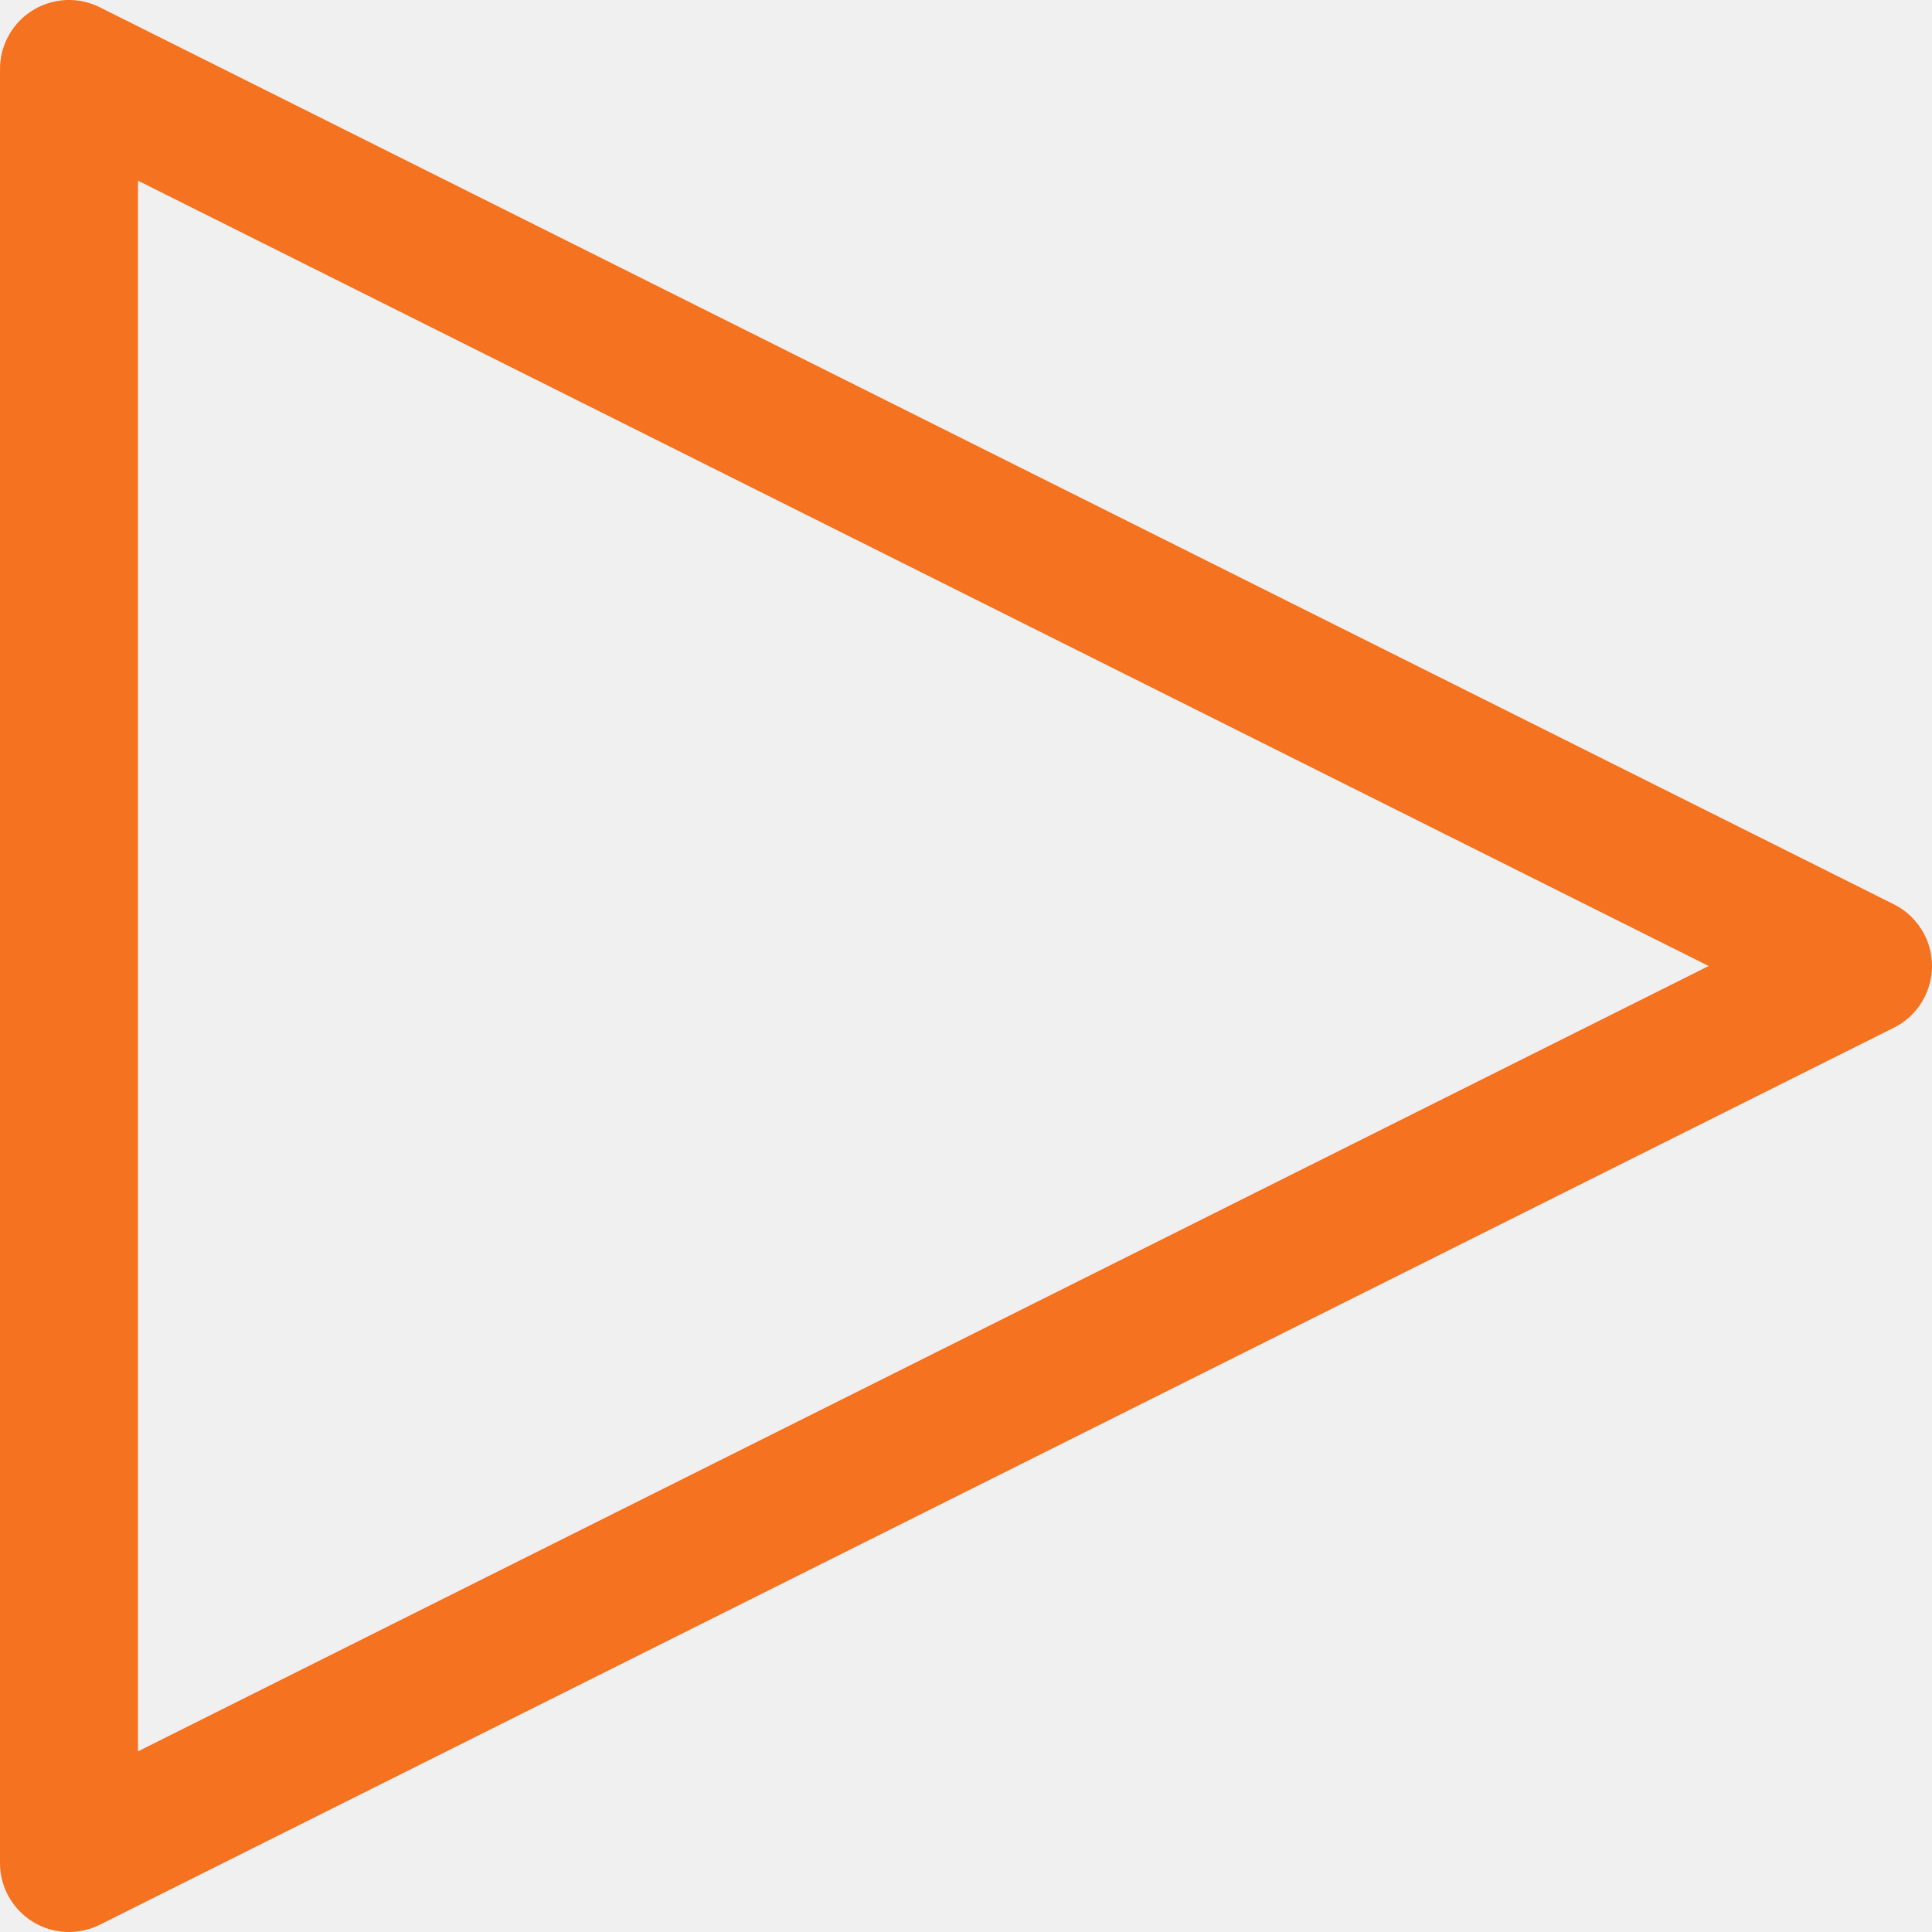
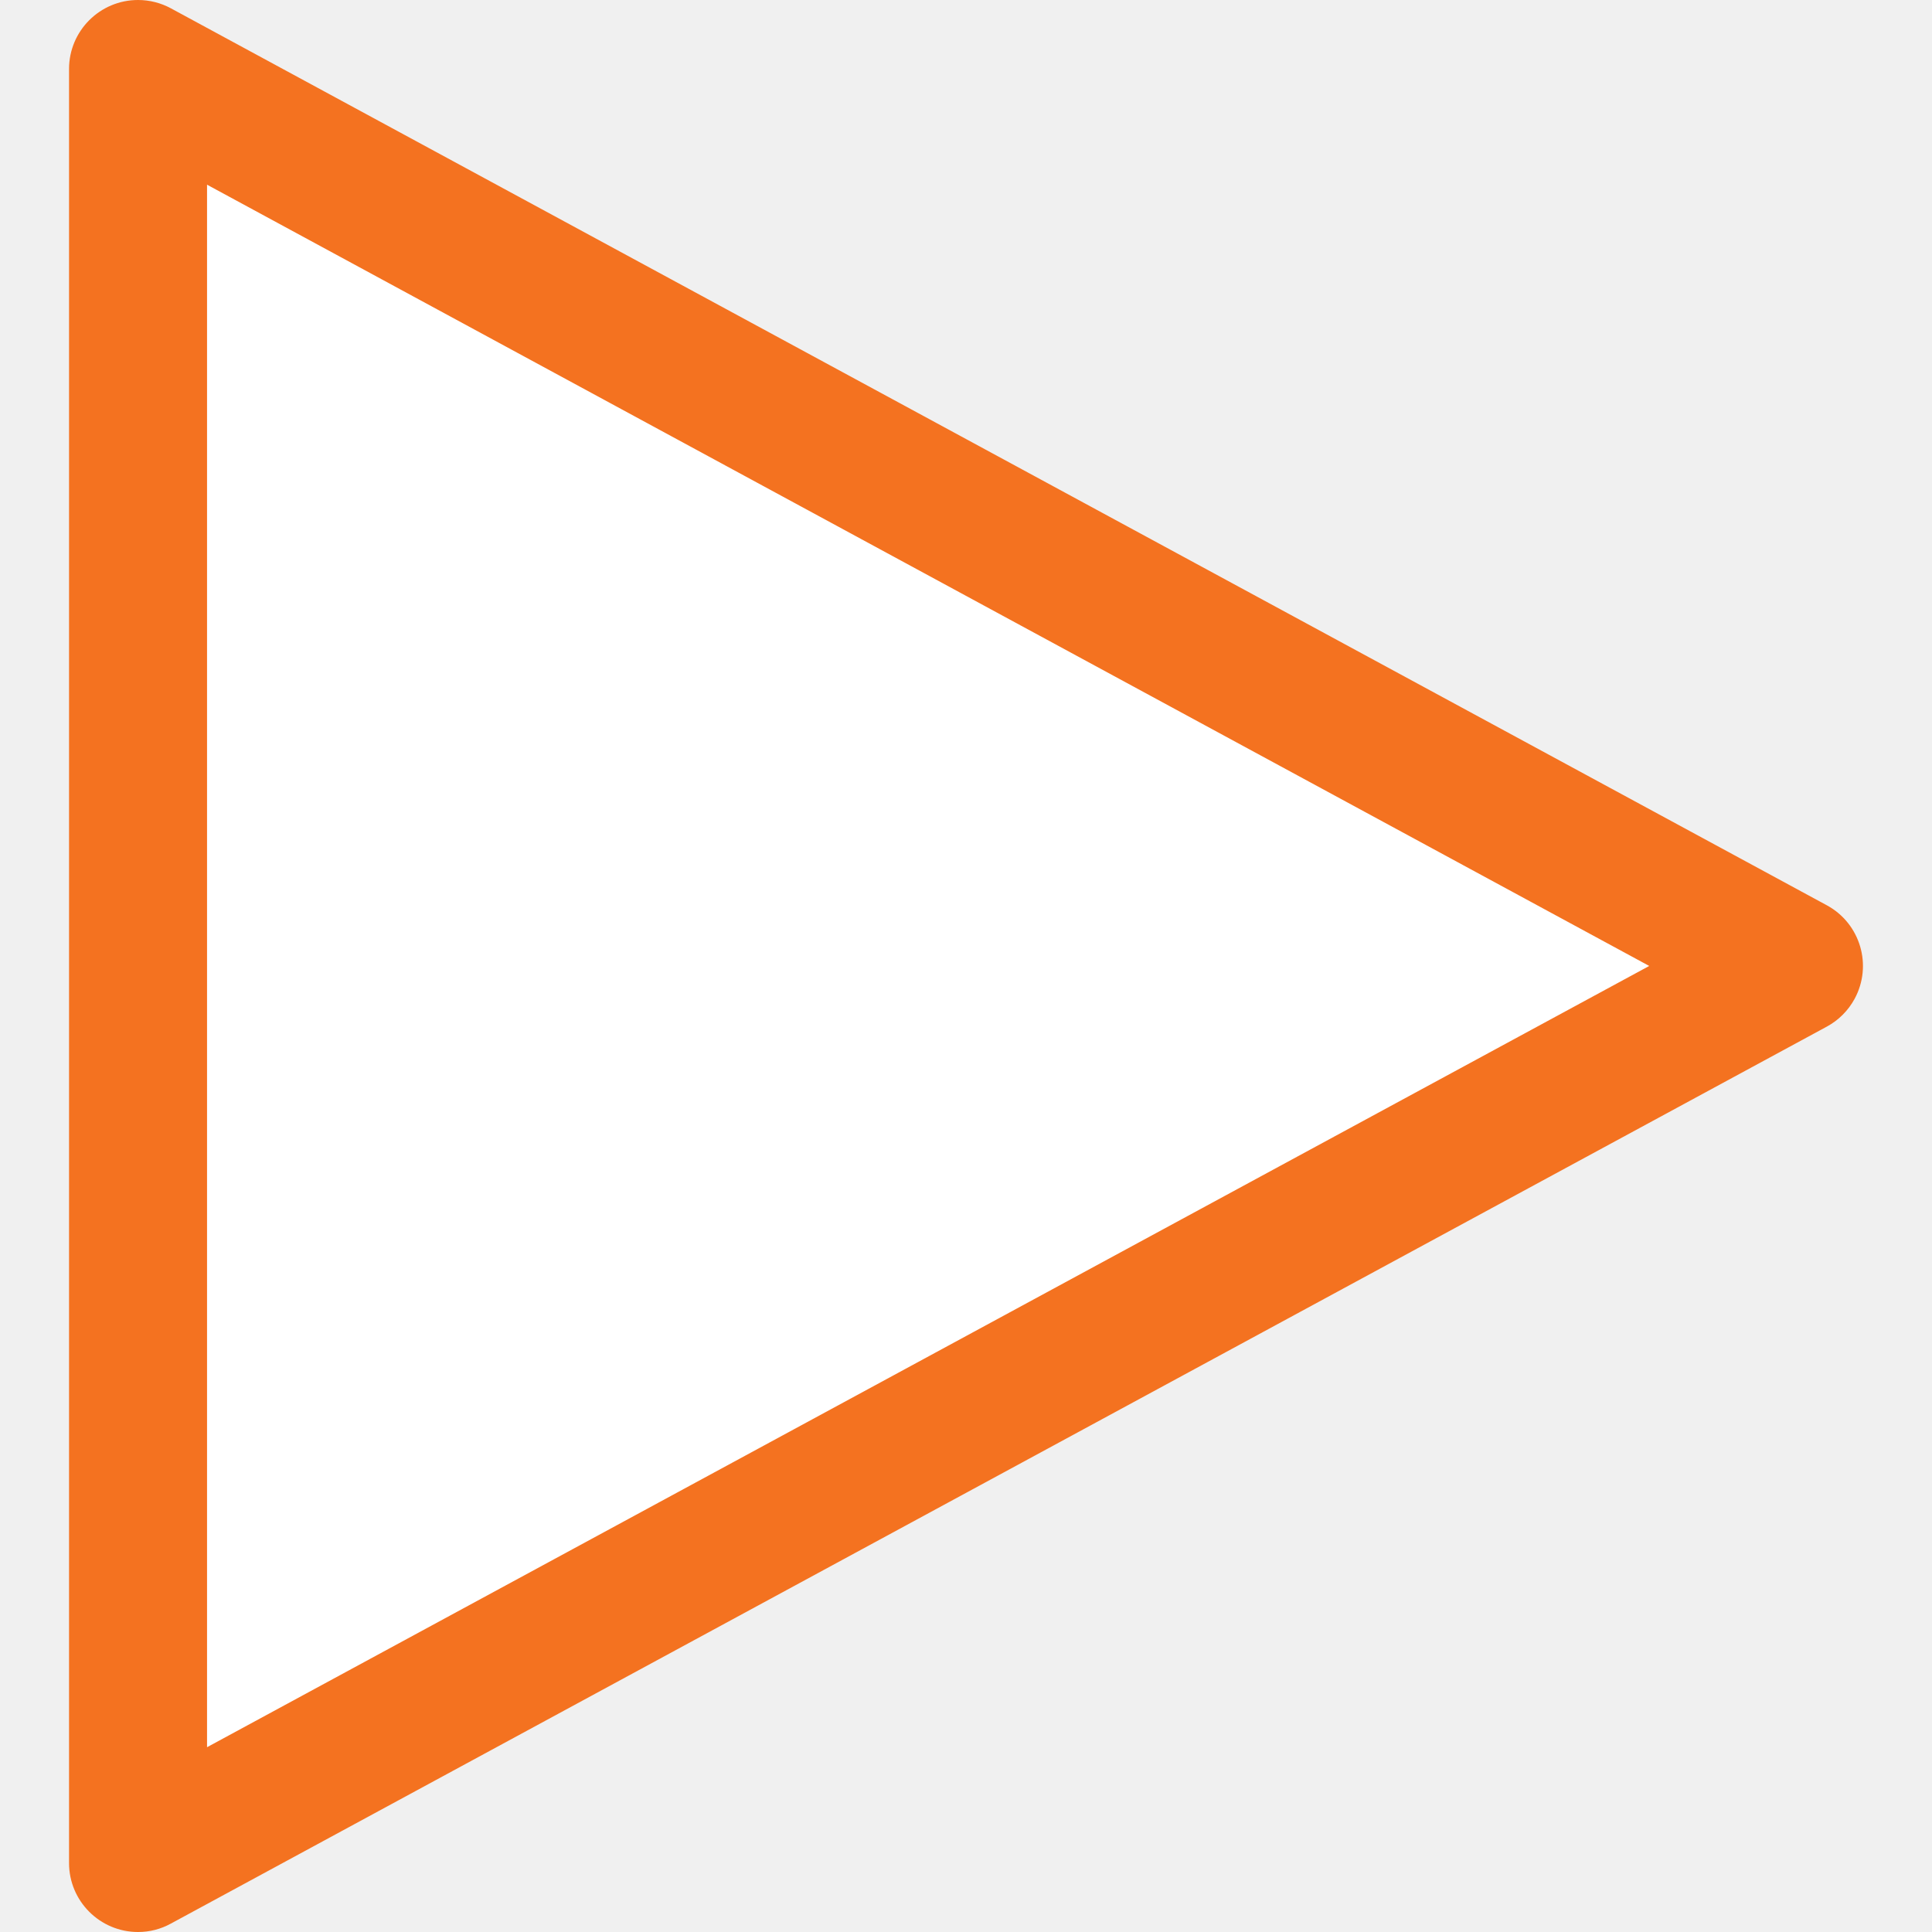
- <svg xmlns="http://www.w3.org/2000/svg" version="1.1" id="Capa_1" x="0px" y="0px" viewBox="0 0 477.886 477.886" style="enable-background:new 0 0 477.886 477.886;" xml:space="preserve" width="512px" height="512px" class="">
+ <svg xmlns="http://www.w3.org/2000/svg" version="1.1" id="Capa_1" x="0px" y="0px" viewBox="0 0 447.977 447.977" style="enable-background:new 0 0 447.977 447.977;" xml:space="preserve" width="512px" height="512px" class="">
  <g>
-     <g>
-       <g>
-         <path d="M476.091,231.332c-1.654-3.318-4.343-6.008-7.662-7.662L24.695,1.804C16.264-2.41,6.013,1.01,1.8,9.442    c-1.185,2.371-1.801,4.986-1.8,7.637v443.733c-0.004,9.426,7.633,17.07,17.059,17.075c2.651,0.001,5.266-0.615,7.637-1.8    L468.429,254.22C476.865,250.015,480.295,239.768,476.091,231.332z M34.133,433.198V44.692l388.506,194.253L34.133,433.198z" data-original="#000000" class="active-path" data-old_color="#000000" fill="#F47220" />
-       </g>
-     </g>
+     <polygon style="fill:#FFFFFF" points="32.008,15.977 416.008,223.977 32.008,431.977 " data-original="#F44336" class="" data-old_color="#F44336" />
+     <path d="M32.008,447.977c-8.837,0-16-7.163-16-16v-416C16.021,7.14,23.195-0.013,32.031,0c2.652,0.004,5.261,0.667,7.593,1.929  l384,208c7.758,4.23,10.619,13.948,6.389,21.707c-1.472,2.699-3.69,4.918-6.389,6.389l-384,208  C37.293,447.312,34.671,447.984,32.008,447.977z M48.008,42.825v362.304l334.4-181.152L48.008,42.825z" data-original="#000000" class="active-path" style="fill:#F47220" data-old_color="#000000" />
  </g>
</svg>
